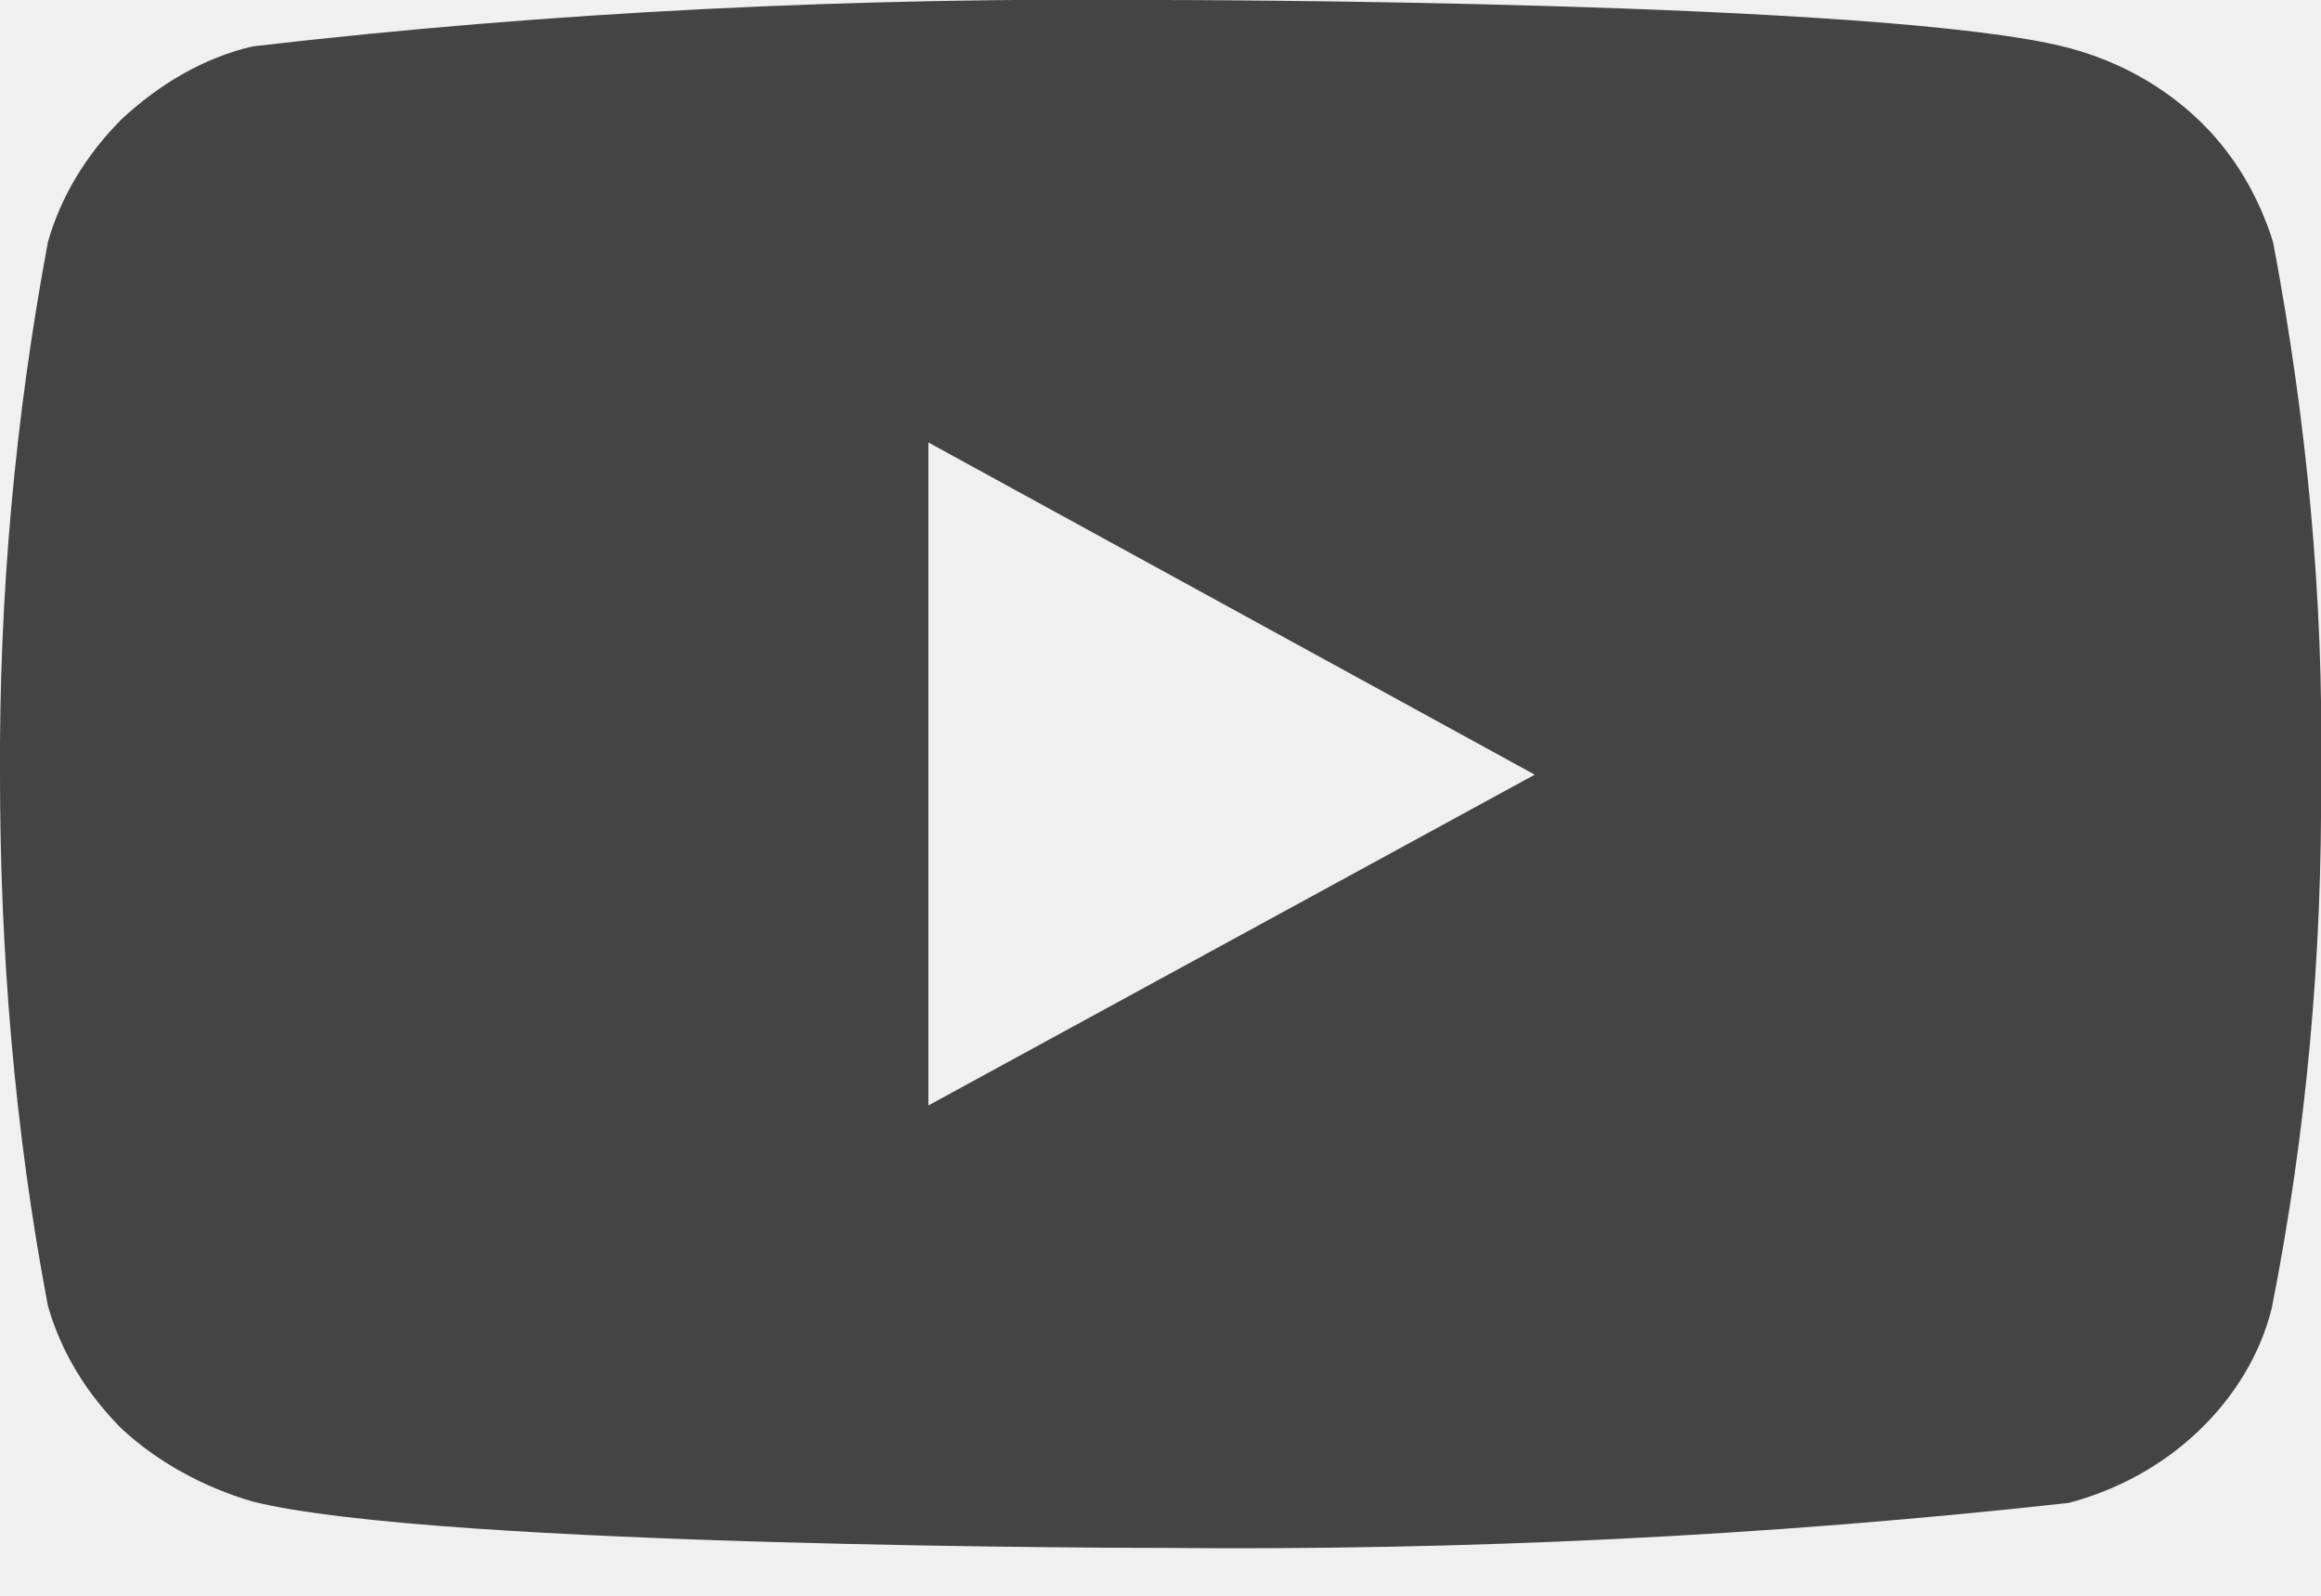
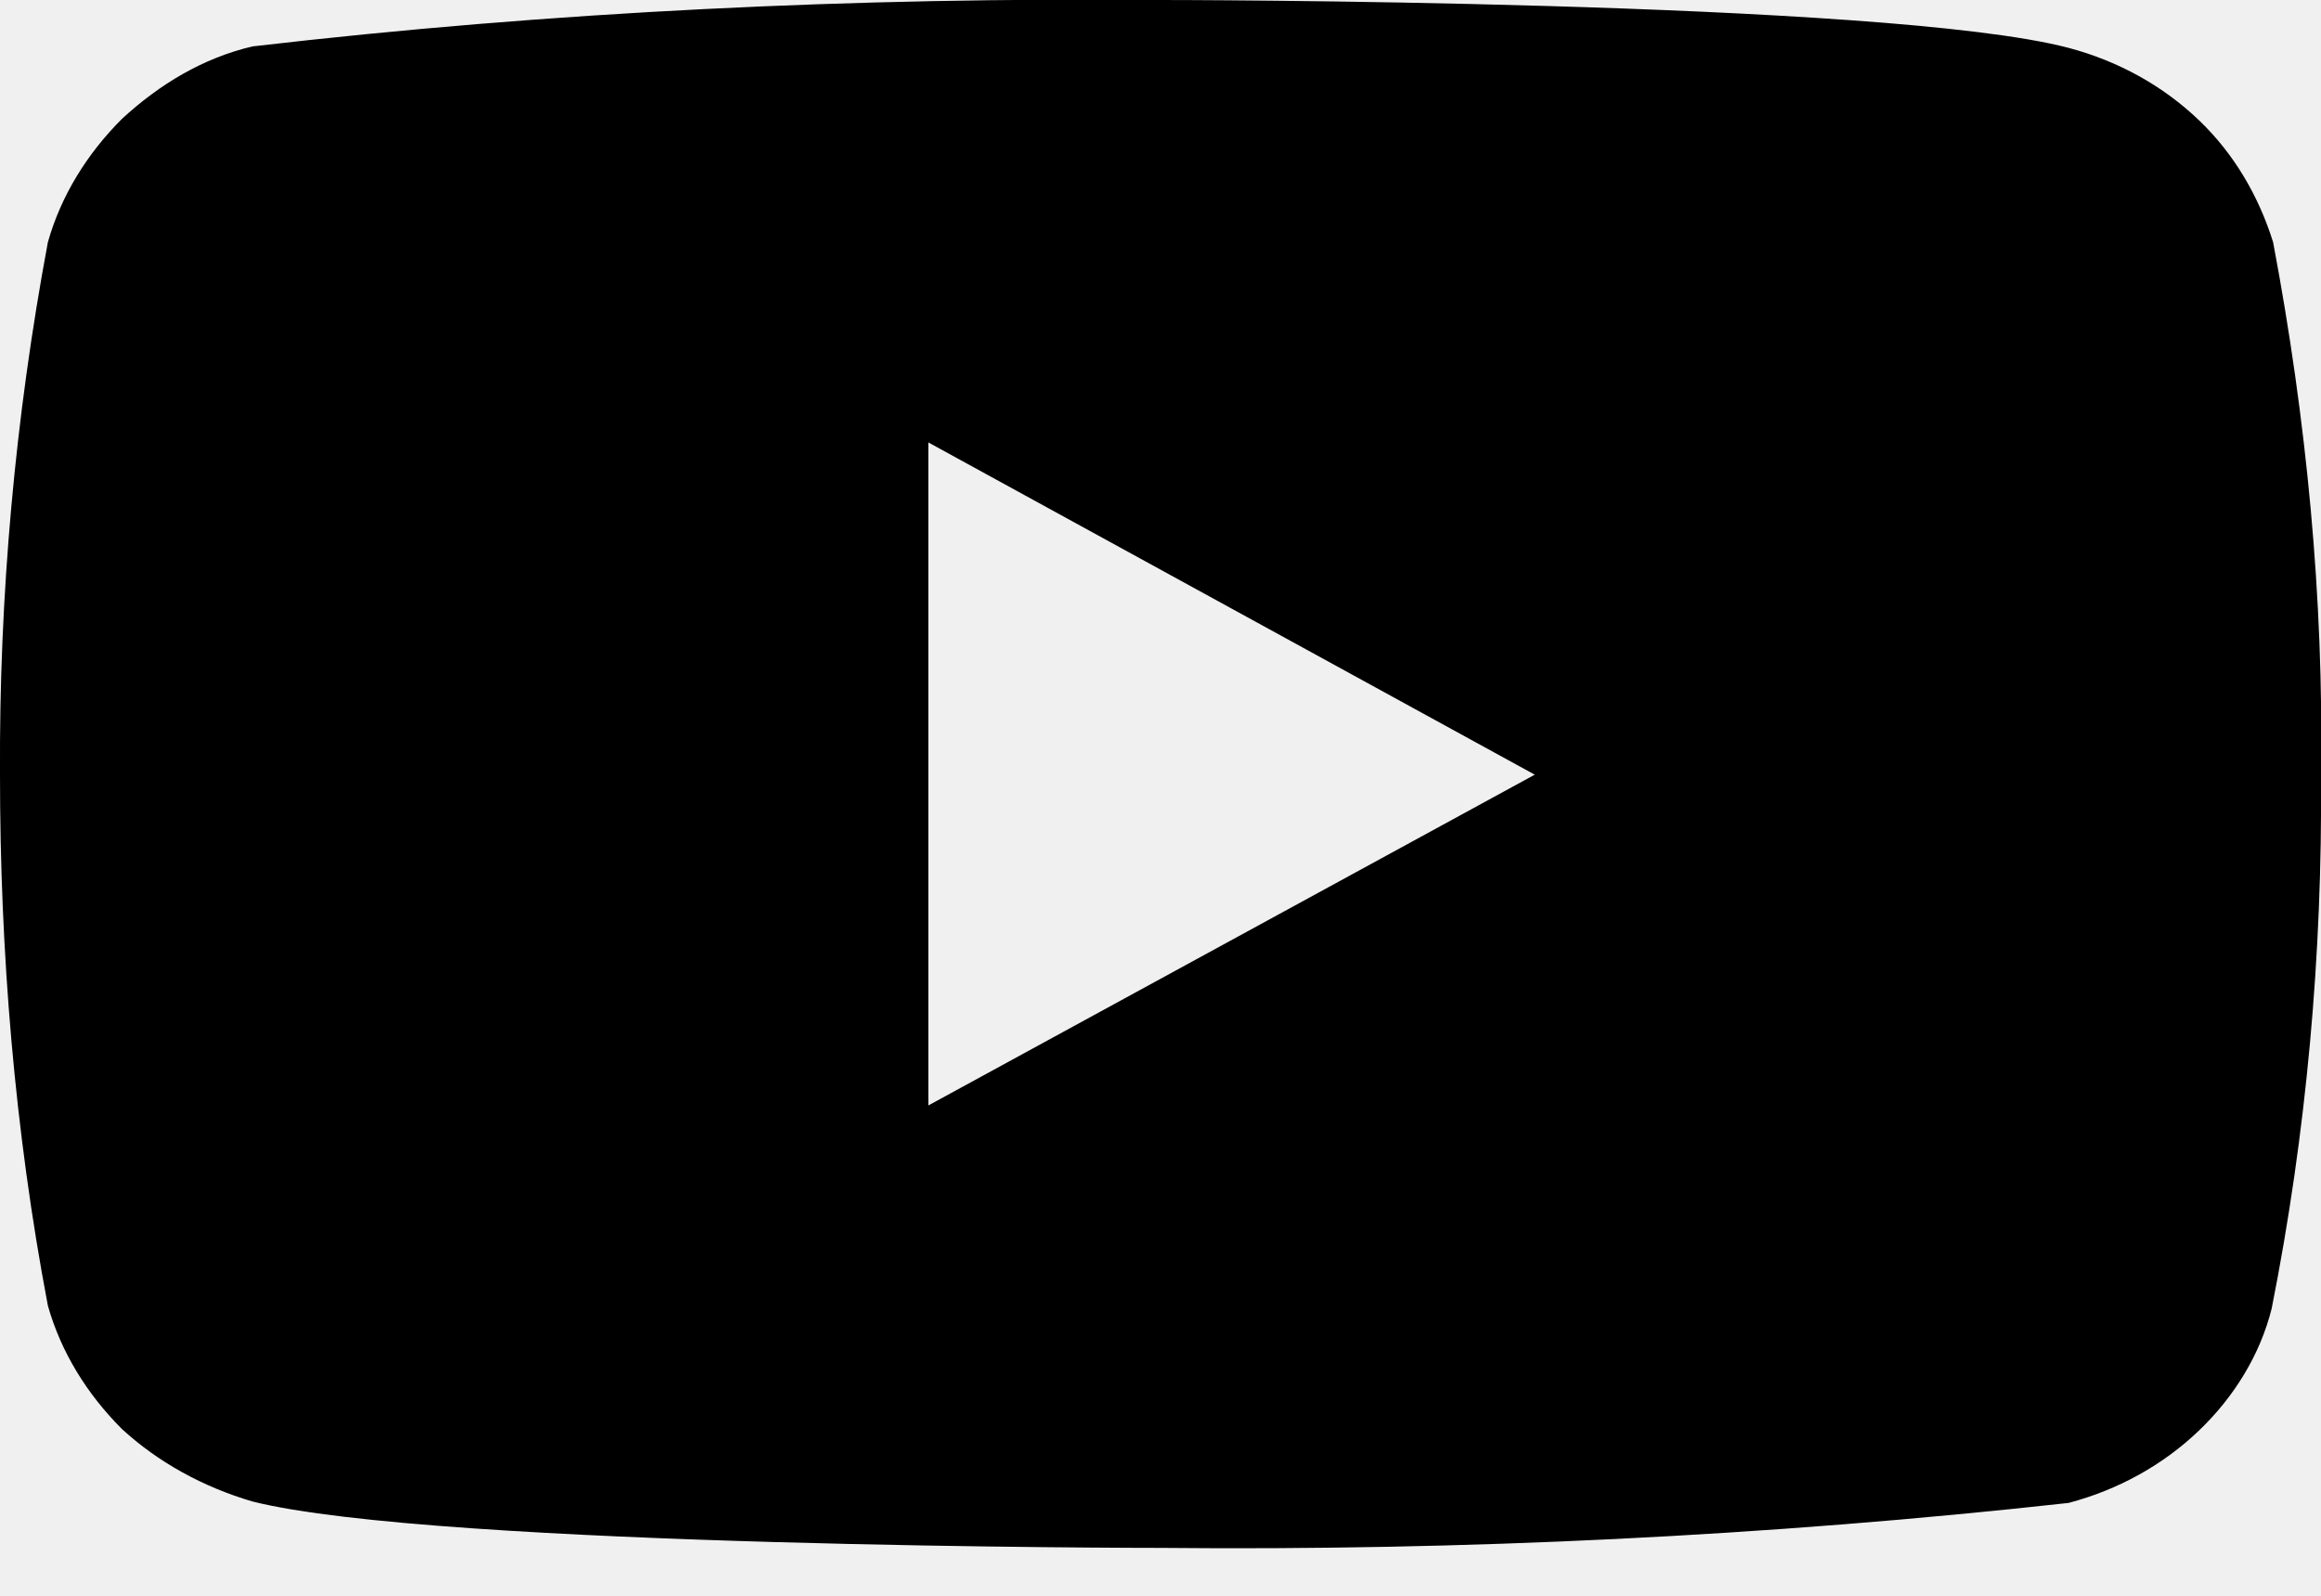
<svg xmlns="http://www.w3.org/2000/svg" width="16" height="11" viewBox="0 0 16 11" fill="none">
  <g clip-path="url(#a)">
-     <path d="M15.67 1.67c-.1-.32-.27-.61-.51-.84-.25-.24-.56-.41-.9-.5C13.01 0 8 0 8 0 5.9-.02 3.8.08 1.74.32 1.4.4 1.1.58.84.82c-.24.24-.42.53-.51.85A19.4 19.4 0 0 0 0 5.34C0 6.56.1 7.79.33 9c.09.32.27.61.51.85.25.23.56.4.9.5 1.27.32 6.26.32 6.26.32 2.09.02 4.18-.08 6.26-.31.34-.09.65-.26.9-.5.24-.23.42-.52.5-.84.24-1.21.35-2.44.34-3.67.02-1.23-.1-2.46-.33-3.68ZM6.4 7.62V3.05l4.18 2.29L6.4 7.62Z" fill="#444" />
+     <path d="M15.67 1.67c-.1-.32-.27-.61-.51-.84-.25-.24-.56-.41-.9-.5C13.01 0 8 0 8 0 5.9-.02 3.8.08 1.74.32 1.4.4 1.1.58.84.82c-.24.24-.42.53-.51.85A19.4 19.4 0 0 0 0 5.34C0 6.56.1 7.79.33 9c.09.32.27.61.51.85.25.23.56.4.9.5 1.27.32 6.26.32 6.26.32 2.09.02 4.18-.08 6.26-.31.34-.09.65-.26.9-.5.24-.23.42-.52.5-.84.24-1.21.35-2.44.34-3.67.02-1.23-.1-2.46-.33-3.68ZM6.4 7.62V3.05l4.18 2.29L6.4 7.62Z" fill="#000" />
  </g>
  <defs>
    <clipPath id="a">
      <path fill="#fff" d="M0 0h16v11H0z" />
    </clipPath>
  </defs>
</svg>
